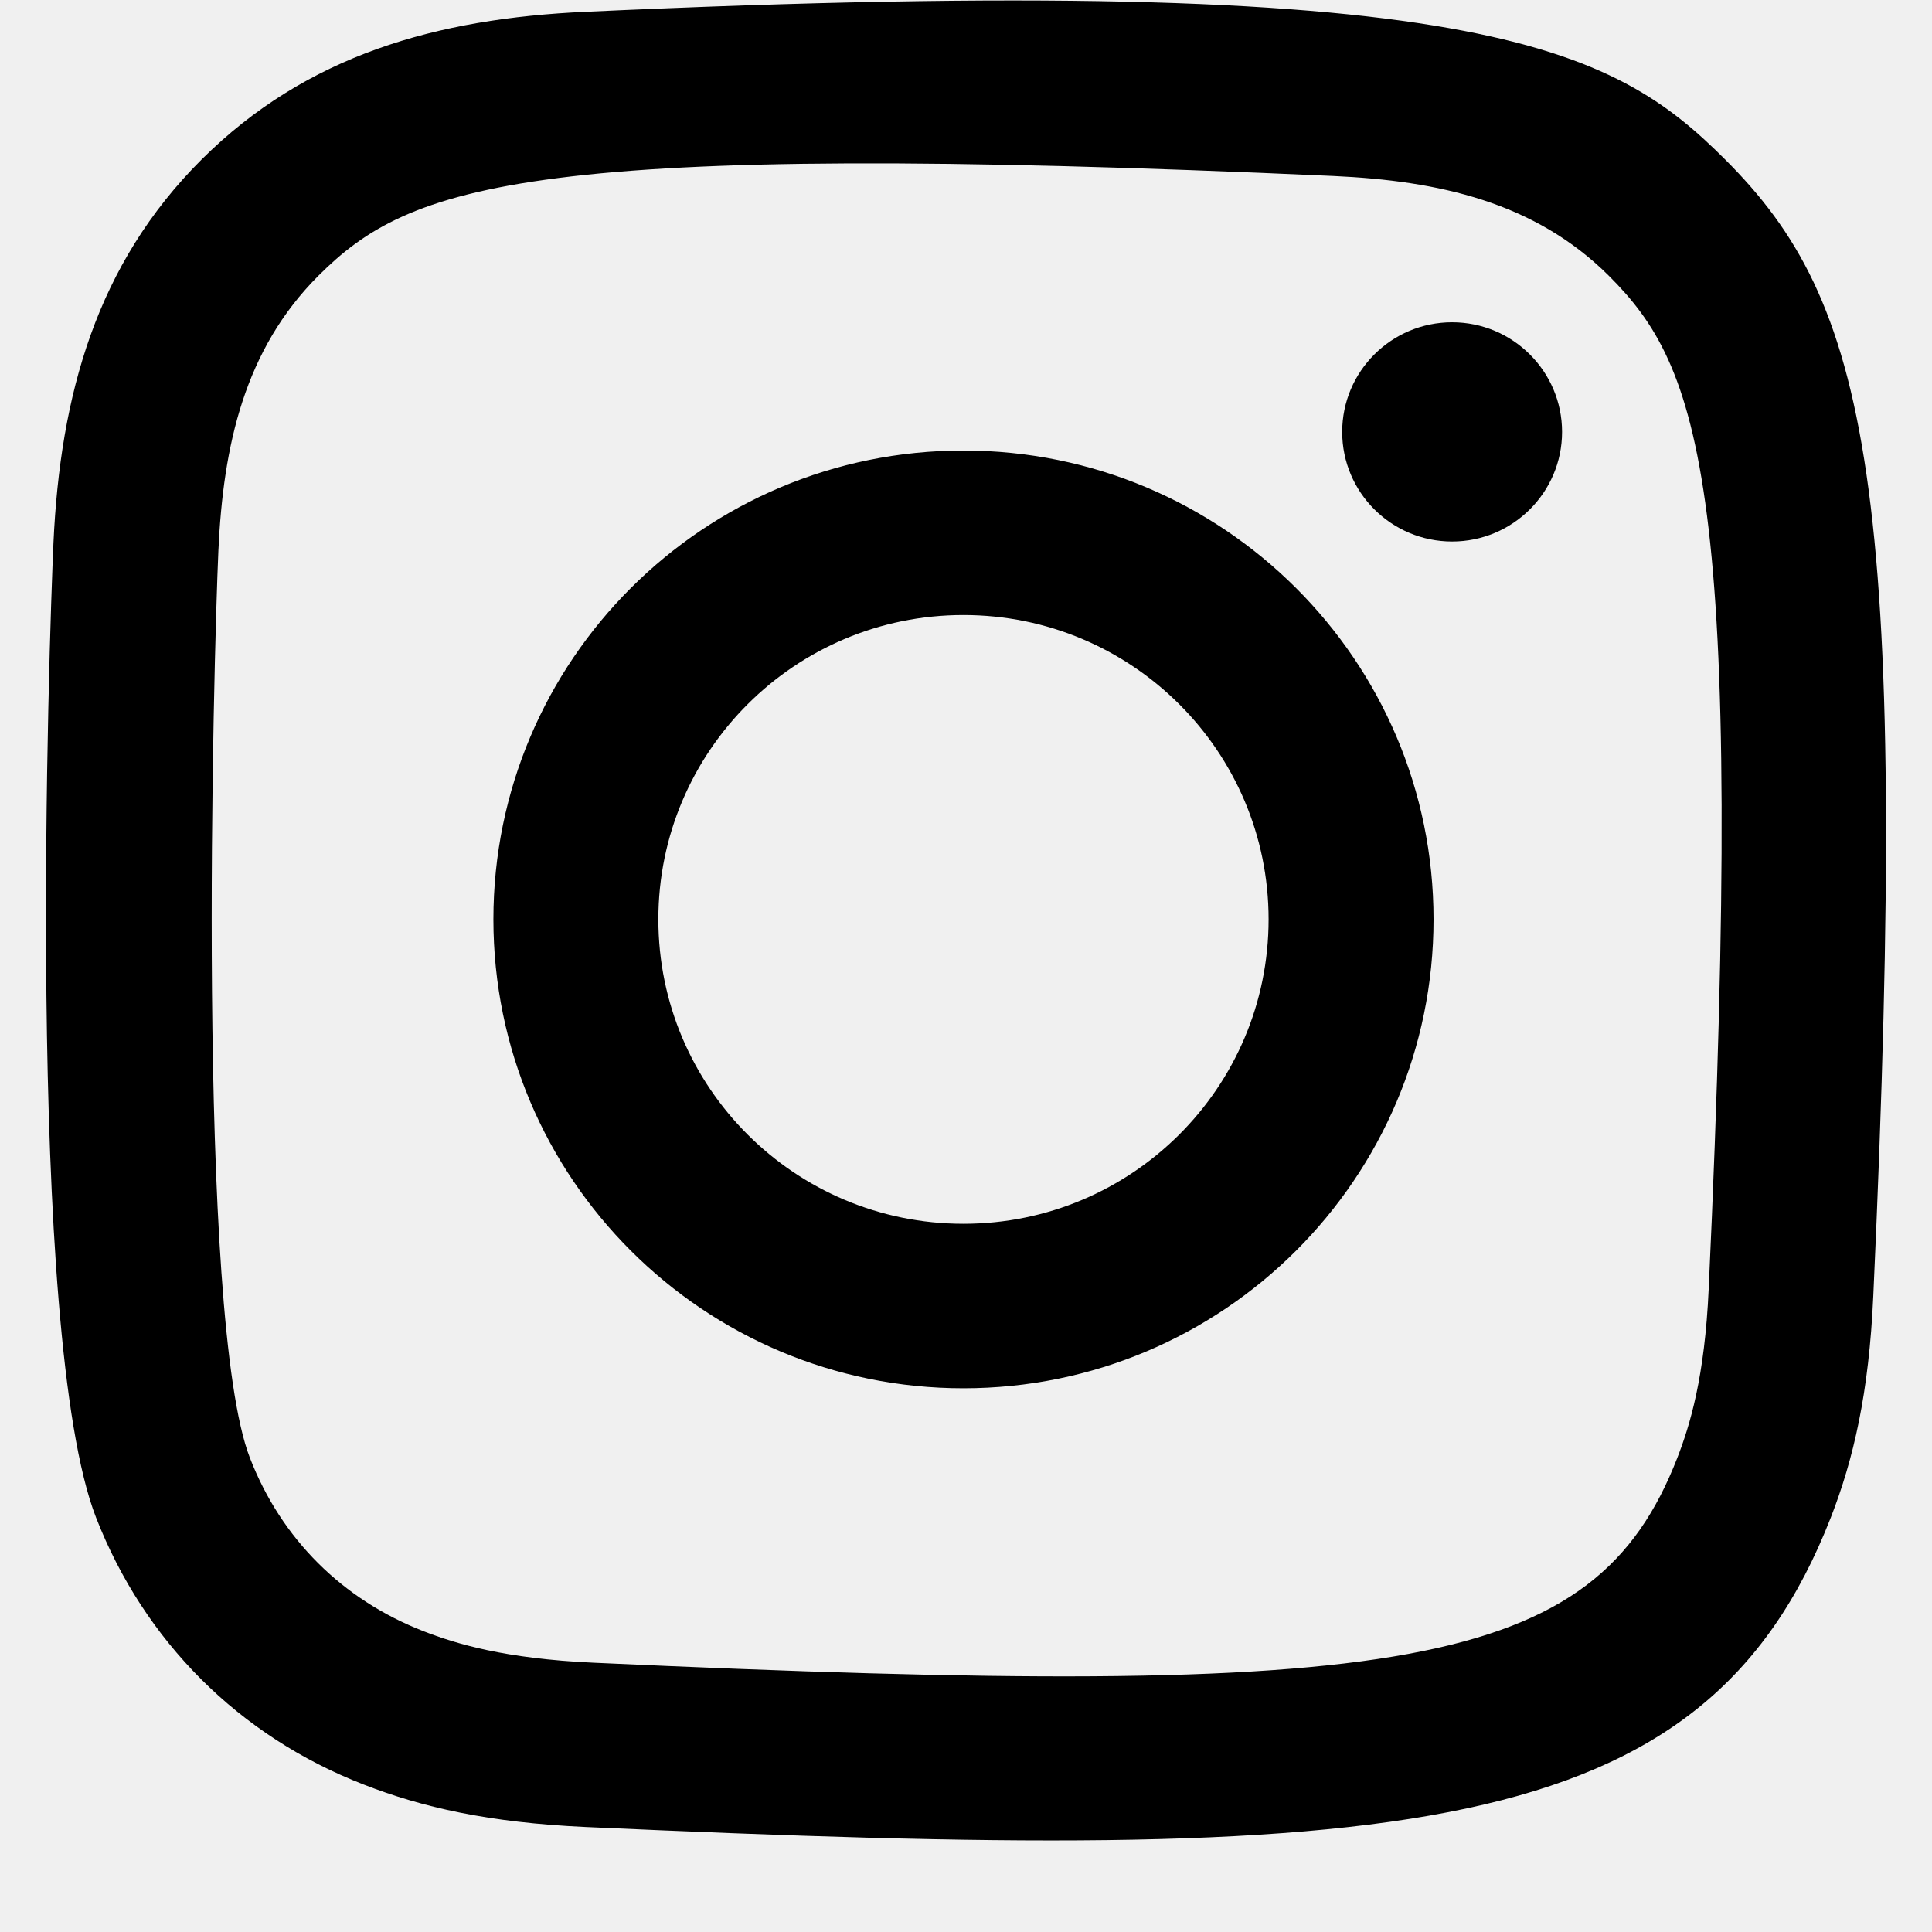
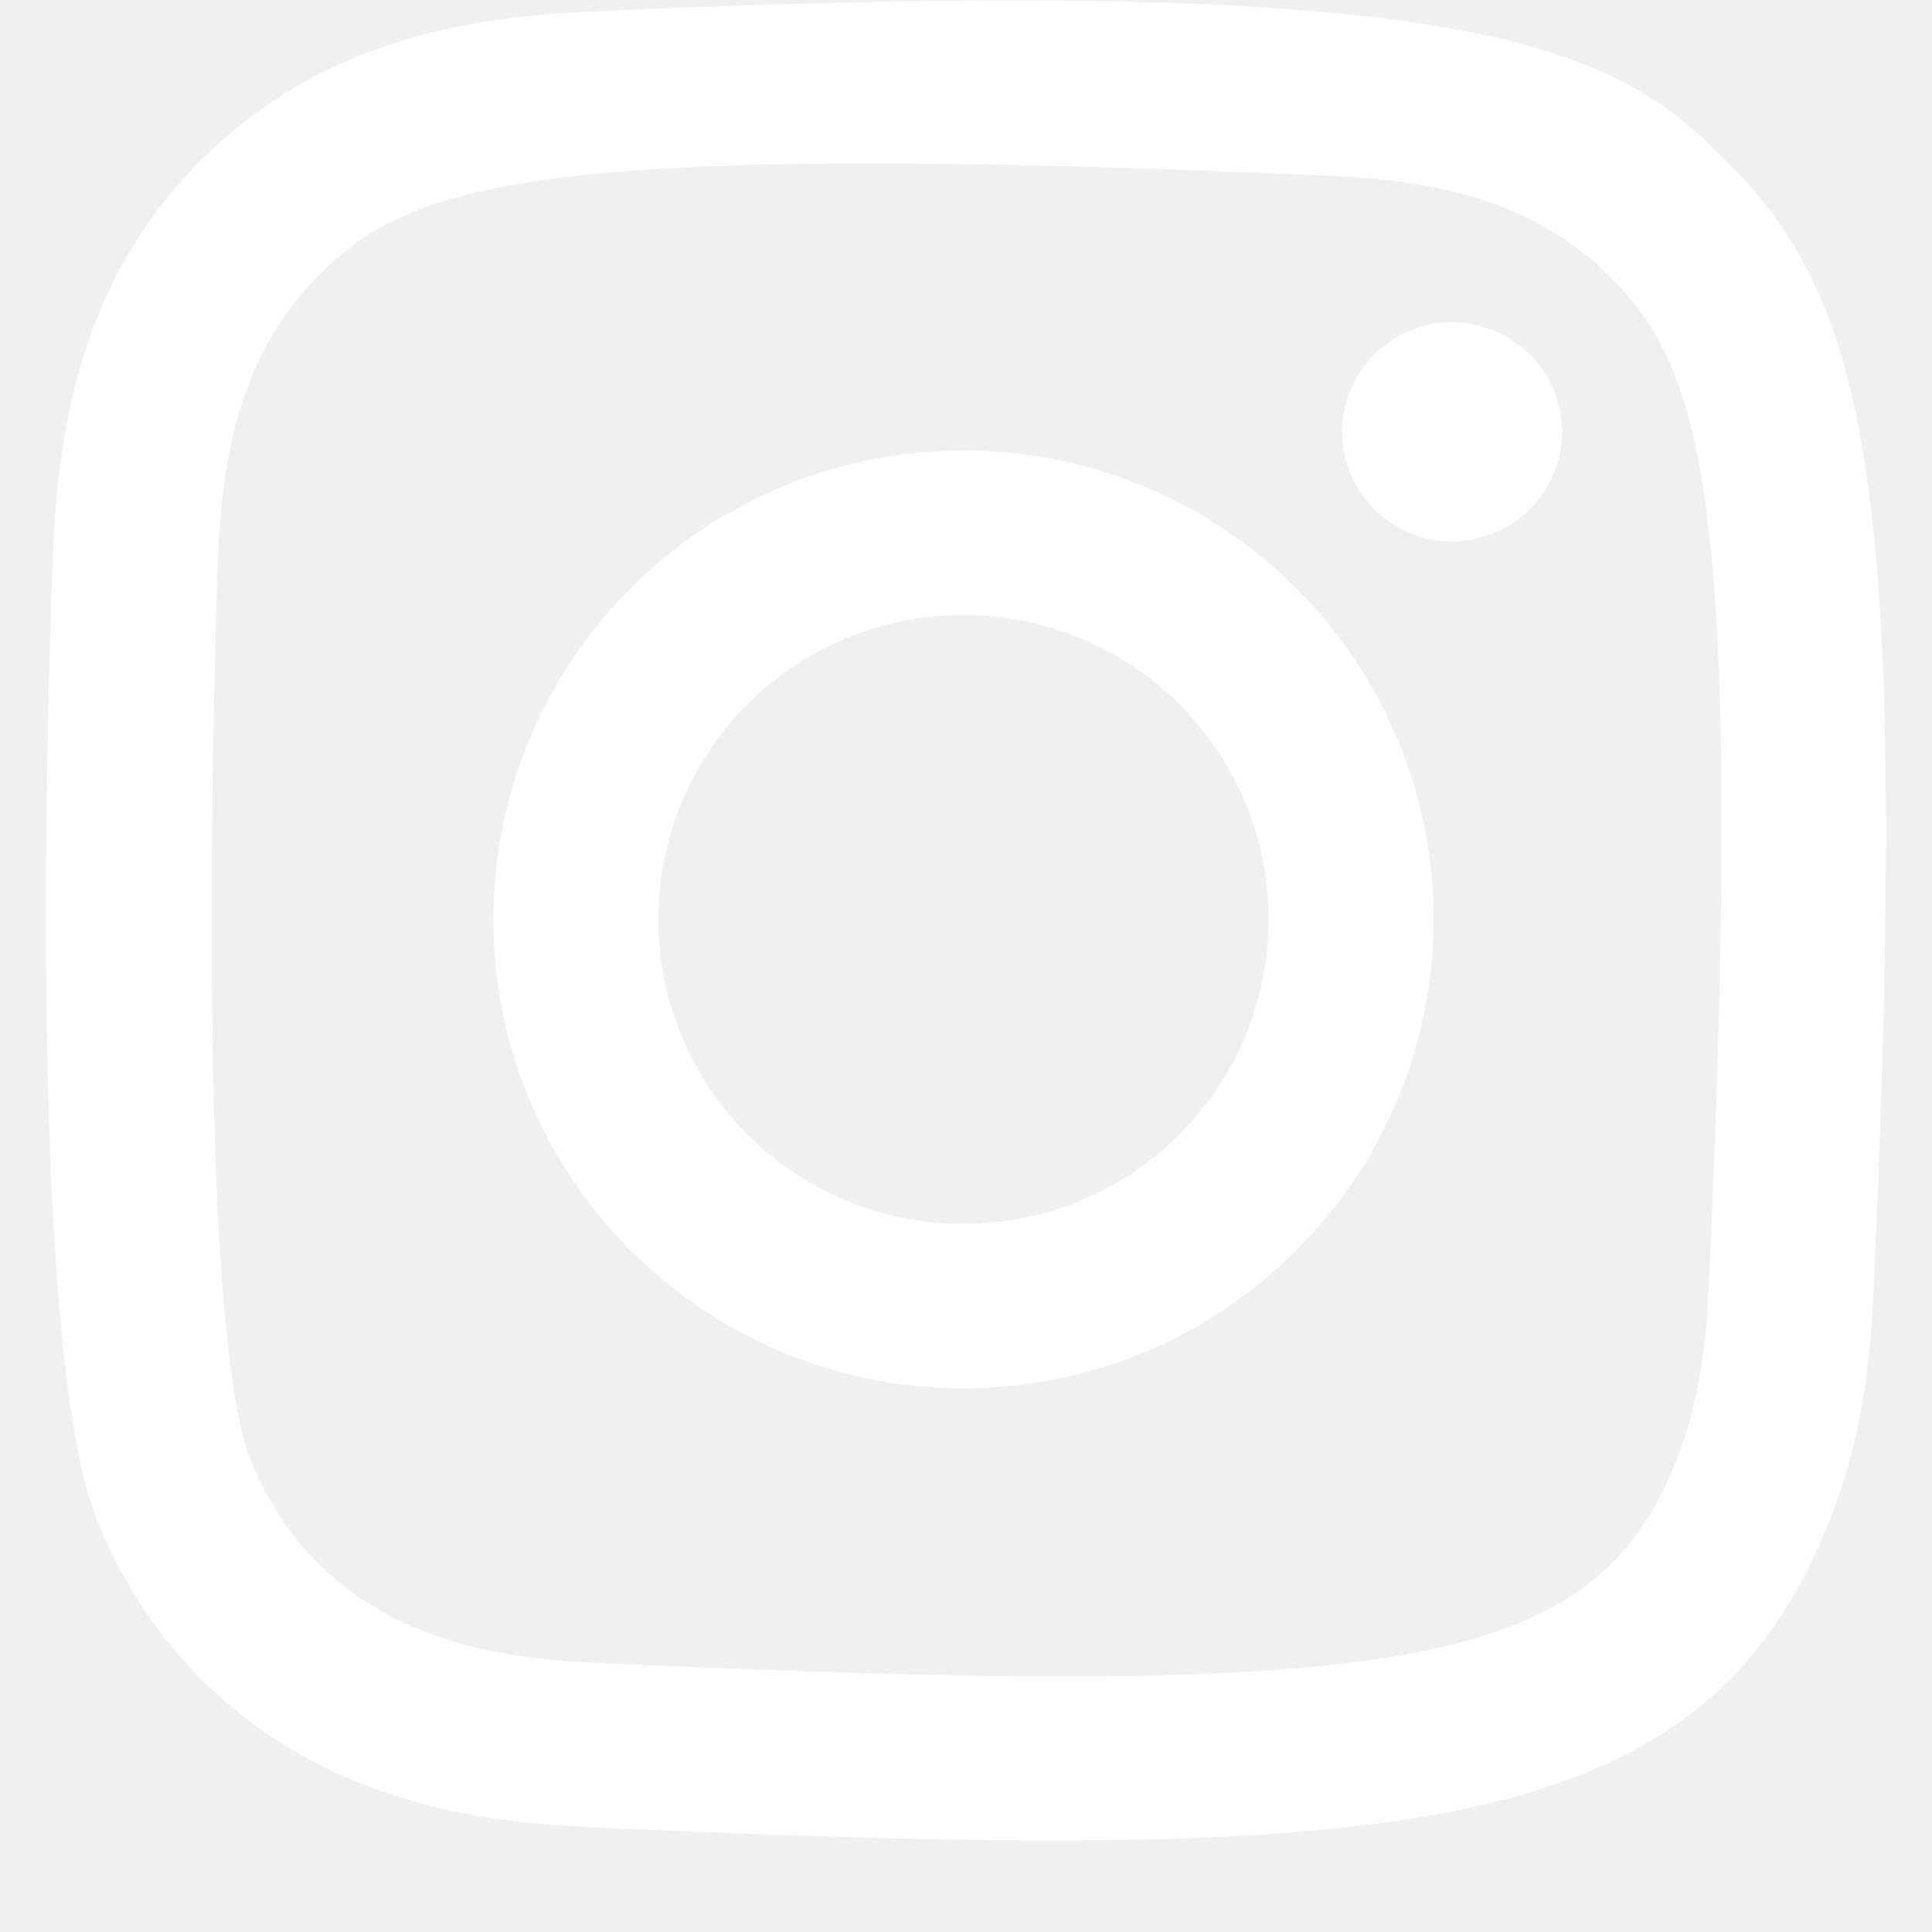
<svg xmlns="http://www.w3.org/2000/svg" width="21" height="21" viewBox="0 0 21 21" fill="none">
-   <path fill-rule="evenodd" clip-rule="evenodd" d="M6.37 0.128C4.742 0.201 3.331 0.599 2.191 1.734C1.048 2.874 0.655 4.291 0.581 5.901C0.536 6.907 0.268 14.503 1.044 16.495C1.568 17.839 2.598 18.872 3.955 19.398C4.587 19.644 5.31 19.811 6.37 19.859C15.23 20.26 18.515 20.042 19.9 16.495C20.146 15.864 20.315 15.142 20.362 14.085C20.767 5.202 20.296 3.276 18.752 1.734C17.527 0.512 16.086 -0.32 6.37 0.128M6.453 18.073C5.483 18.029 4.956 17.867 4.605 17.731C3.722 17.388 3.058 16.727 2.717 15.848C2.126 14.334 2.322 7.145 2.374 5.982C2.426 4.842 2.657 3.801 3.461 2.997C4.456 2.005 5.741 1.518 14.495 1.913C15.637 1.965 16.681 2.195 17.487 2.997C18.482 3.99 18.976 5.285 18.573 14.005C18.53 14.973 18.367 15.498 18.231 15.848C17.331 18.156 15.259 18.477 6.453 18.073M14.589 4.695C14.589 5.352 15.124 5.886 15.784 5.886C16.443 5.886 16.979 5.352 16.979 4.695C16.979 4.037 16.443 3.503 15.784 3.503C15.124 3.503 14.589 4.037 14.589 4.695ZM5.363 9.993C5.363 12.808 7.65 15.09 10.472 15.09C13.294 15.09 15.582 12.808 15.582 9.993C15.582 7.178 13.294 4.897 10.472 4.897C7.65 4.897 5.363 7.178 5.363 9.993ZM7.156 9.993C7.156 8.167 8.64 6.685 10.472 6.685C12.304 6.685 13.789 8.167 13.789 9.993C13.789 11.82 12.304 13.302 10.472 13.302C8.64 13.302 7.156 11.82 7.156 9.993Z" fill="#000000" />
+   <path fill-rule="evenodd" clip-rule="evenodd" d="M6.37 0.128C4.742 0.201 3.331 0.599 2.191 1.734C1.048 2.874 0.655 4.291 0.581 5.901C0.536 6.907 0.268 14.503 1.044 16.495C1.568 17.839 2.598 18.872 3.955 19.398C4.587 19.644 5.31 19.811 6.37 19.859C15.23 20.26 18.515 20.042 19.9 16.495C20.146 15.864 20.315 15.142 20.362 14.085C20.767 5.202 20.296 3.276 18.752 1.734C17.527 0.512 16.086 -0.32 6.37 0.128M6.453 18.073C5.483 18.029 4.956 17.867 4.605 17.731C3.722 17.388 3.058 16.727 2.717 15.848C2.126 14.334 2.322 7.145 2.374 5.982C2.426 4.842 2.657 3.801 3.461 2.997C4.456 2.005 5.741 1.518 14.495 1.913C15.637 1.965 16.681 2.195 17.487 2.997C18.482 3.99 18.976 5.285 18.573 14.005C18.53 14.973 18.367 15.498 18.231 15.848C17.331 18.156 15.259 18.477 6.453 18.073M14.589 4.695C14.589 5.352 15.124 5.886 15.784 5.886C16.443 5.886 16.979 5.352 16.979 4.695C16.979 4.037 16.443 3.503 15.784 3.503C15.124 3.503 14.589 4.037 14.589 4.695ZM5.363 9.993C5.363 12.808 7.65 15.09 10.472 15.09C13.294 15.09 15.582 12.808 15.582 9.993C15.582 7.178 13.294 4.897 10.472 4.897C7.65 4.897 5.363 7.178 5.363 9.993ZM7.156 9.993C7.156 8.167 8.64 6.685 10.472 6.685C12.304 6.685 13.789 8.167 13.789 9.993C13.789 11.82 12.304 13.302 10.472 13.302C8.64 13.302 7.156 11.82 7.156 9.993Z" fill="#ffffff" />
</svg>
